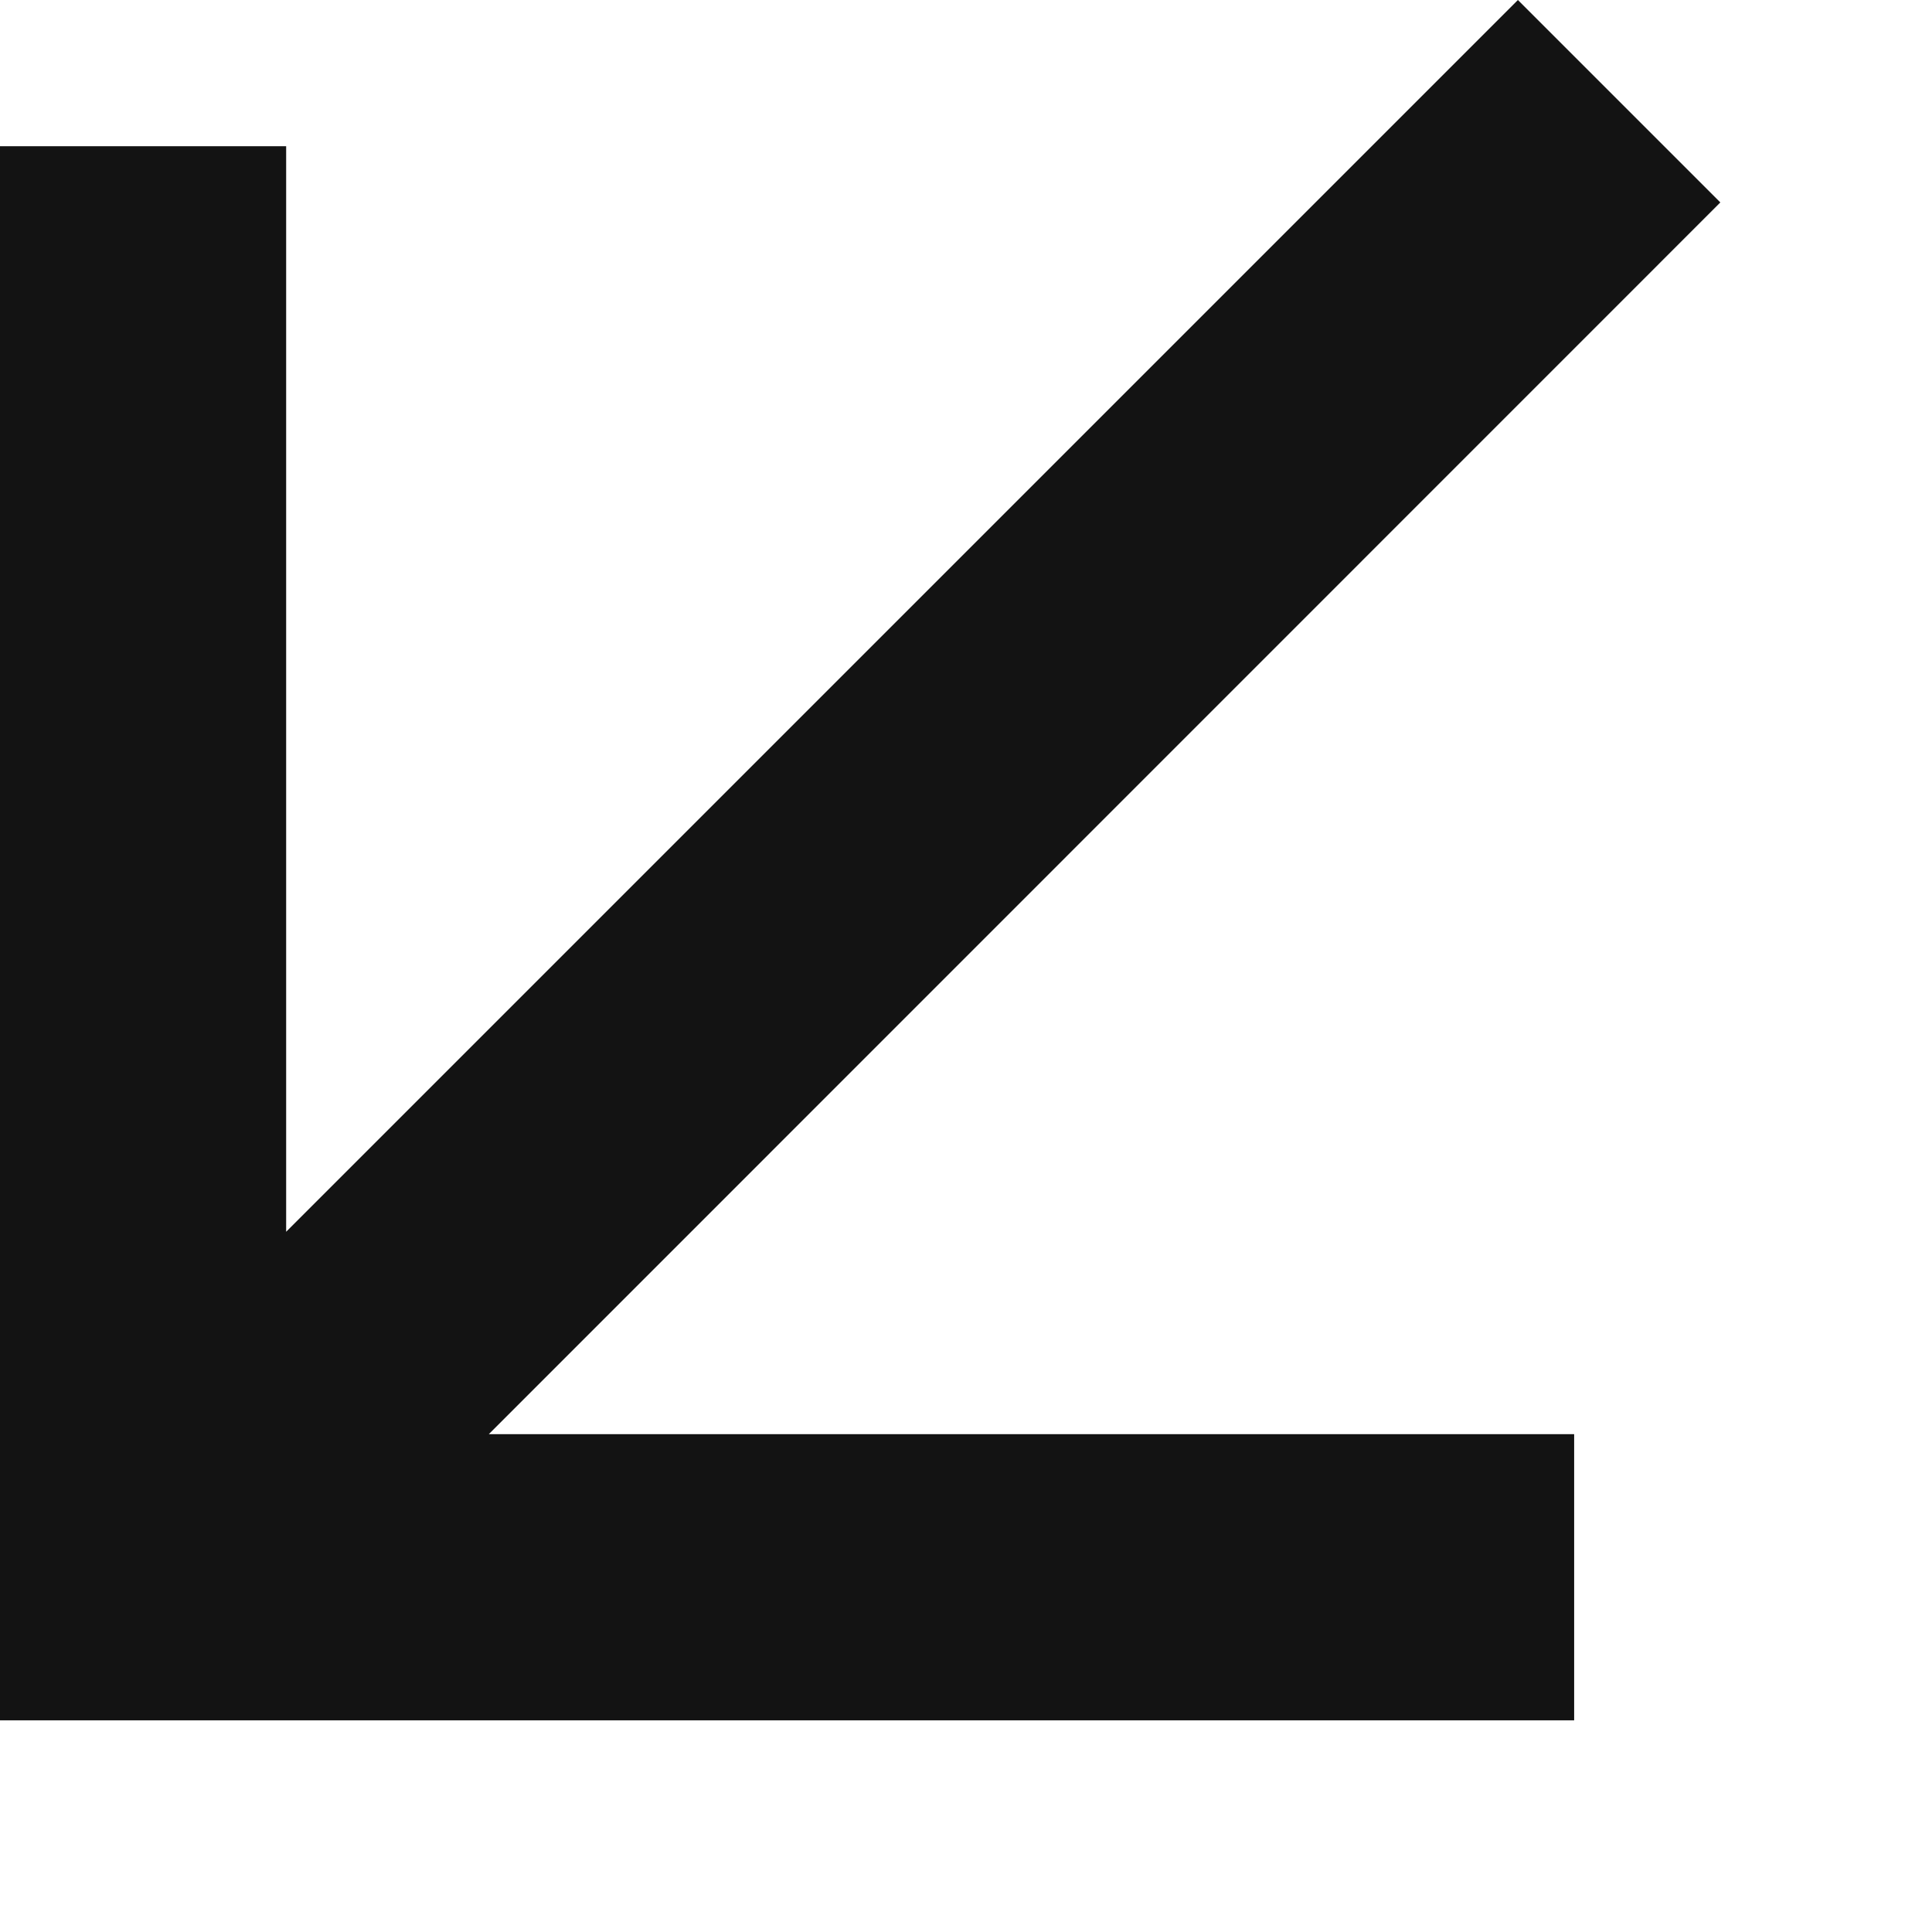
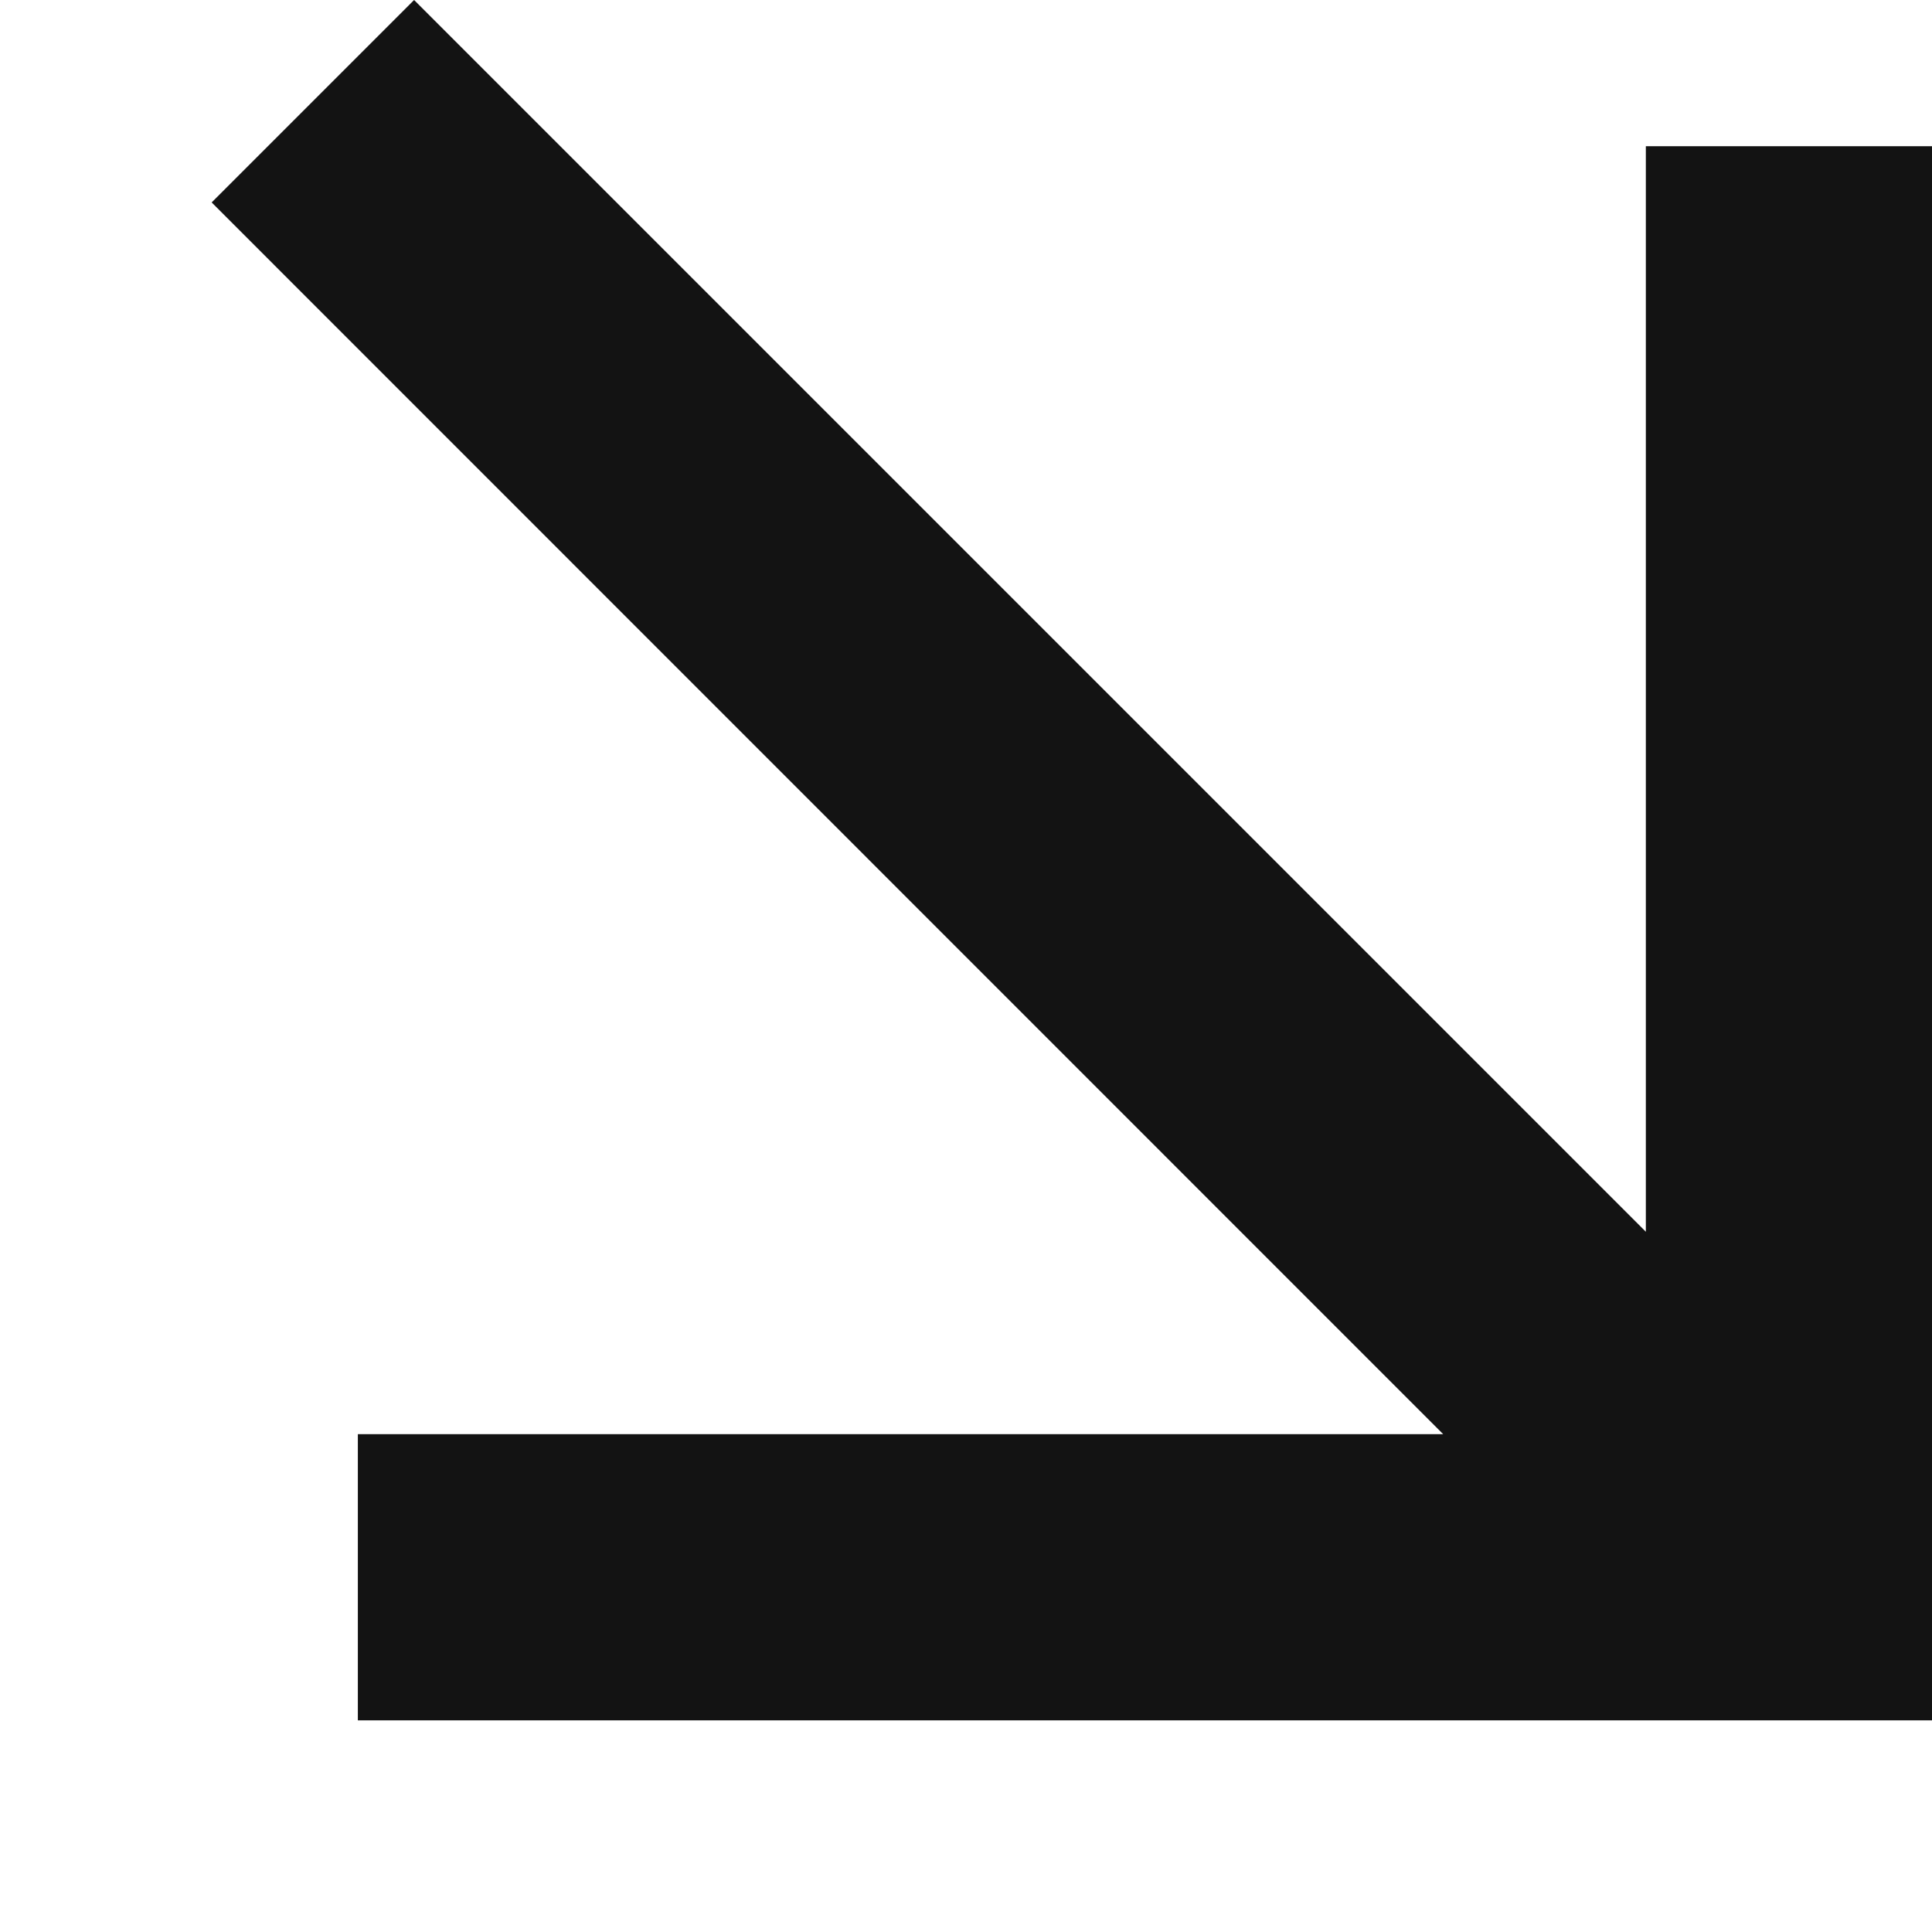
<svg xmlns="http://www.w3.org/2000/svg" width="9" height="9" viewBox="0 0 9 9" fill="none">
-   <path d="M1.333 5.738L7.071 3.8147e-05L8.014 0.943L2.277 6.681H7.333V8.014H0V0.681H1.333V5.738Z" fill="#131313" />
+   <path d="M7.667 5.738L1.929 3.8147e-05L0.986 0.943L6.723 6.681H1.667V8.014H9V0.681H7.667V5.738Z" fill="#131313" />
</svg>
